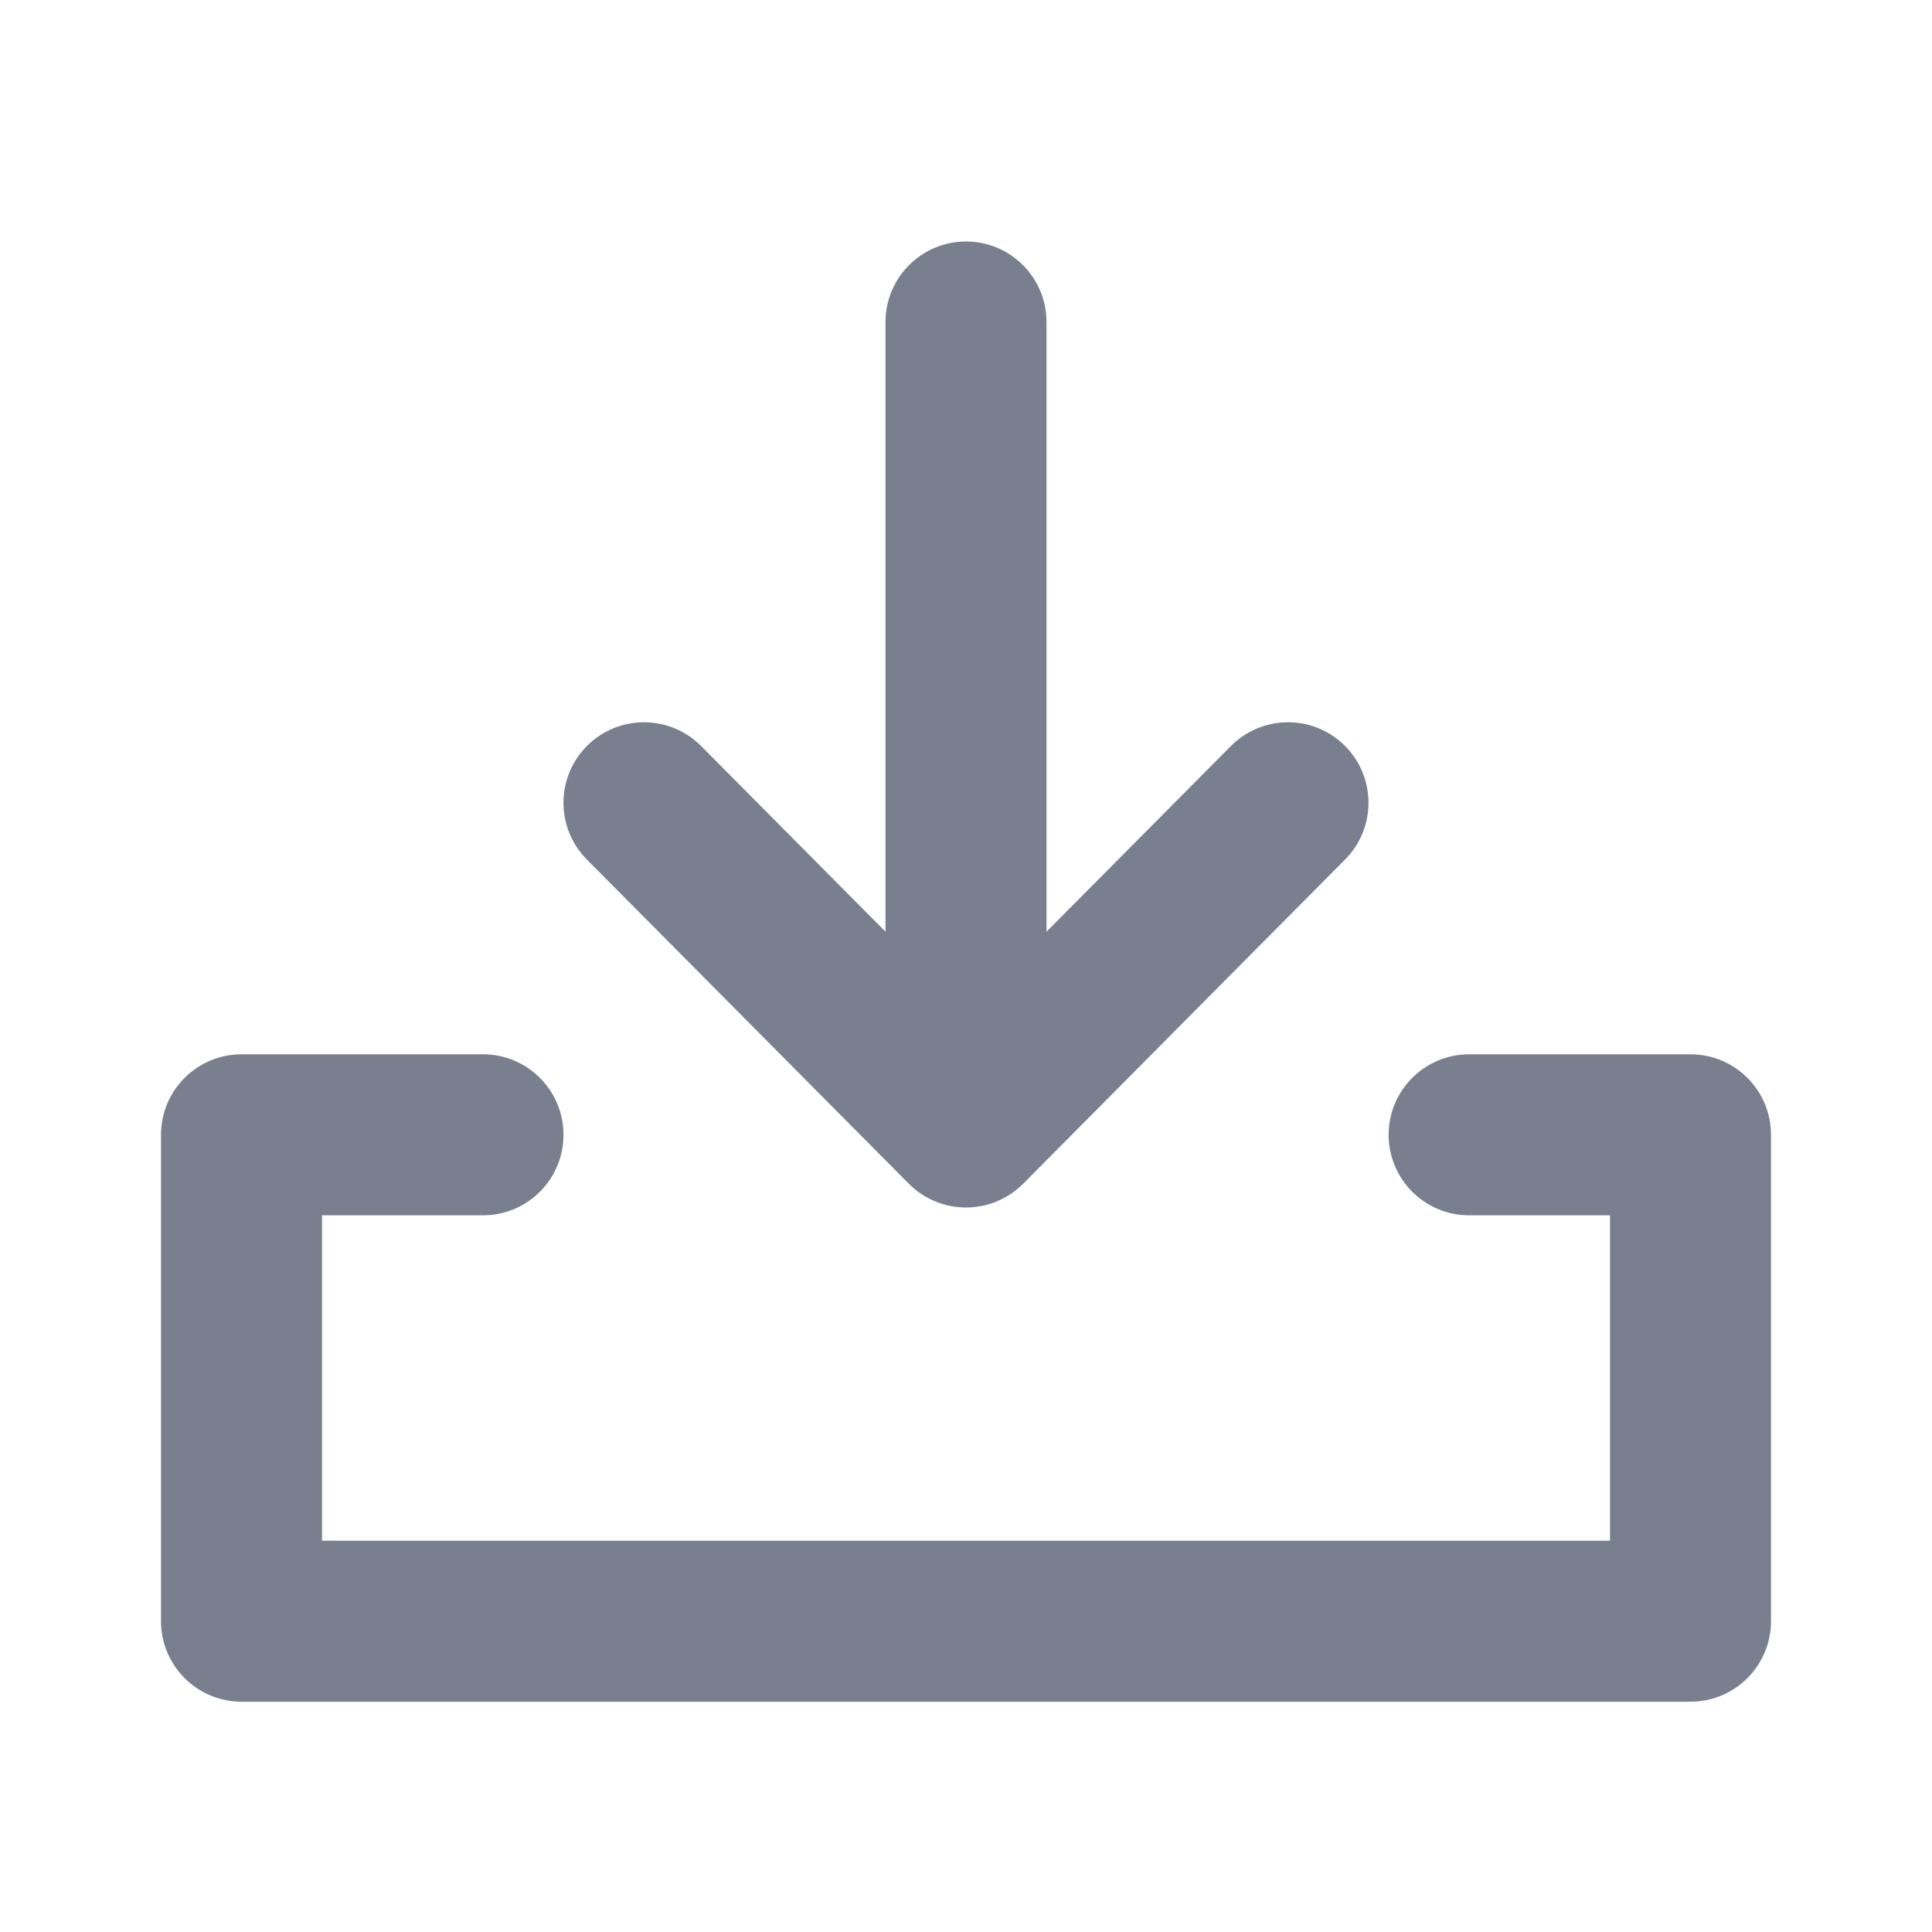
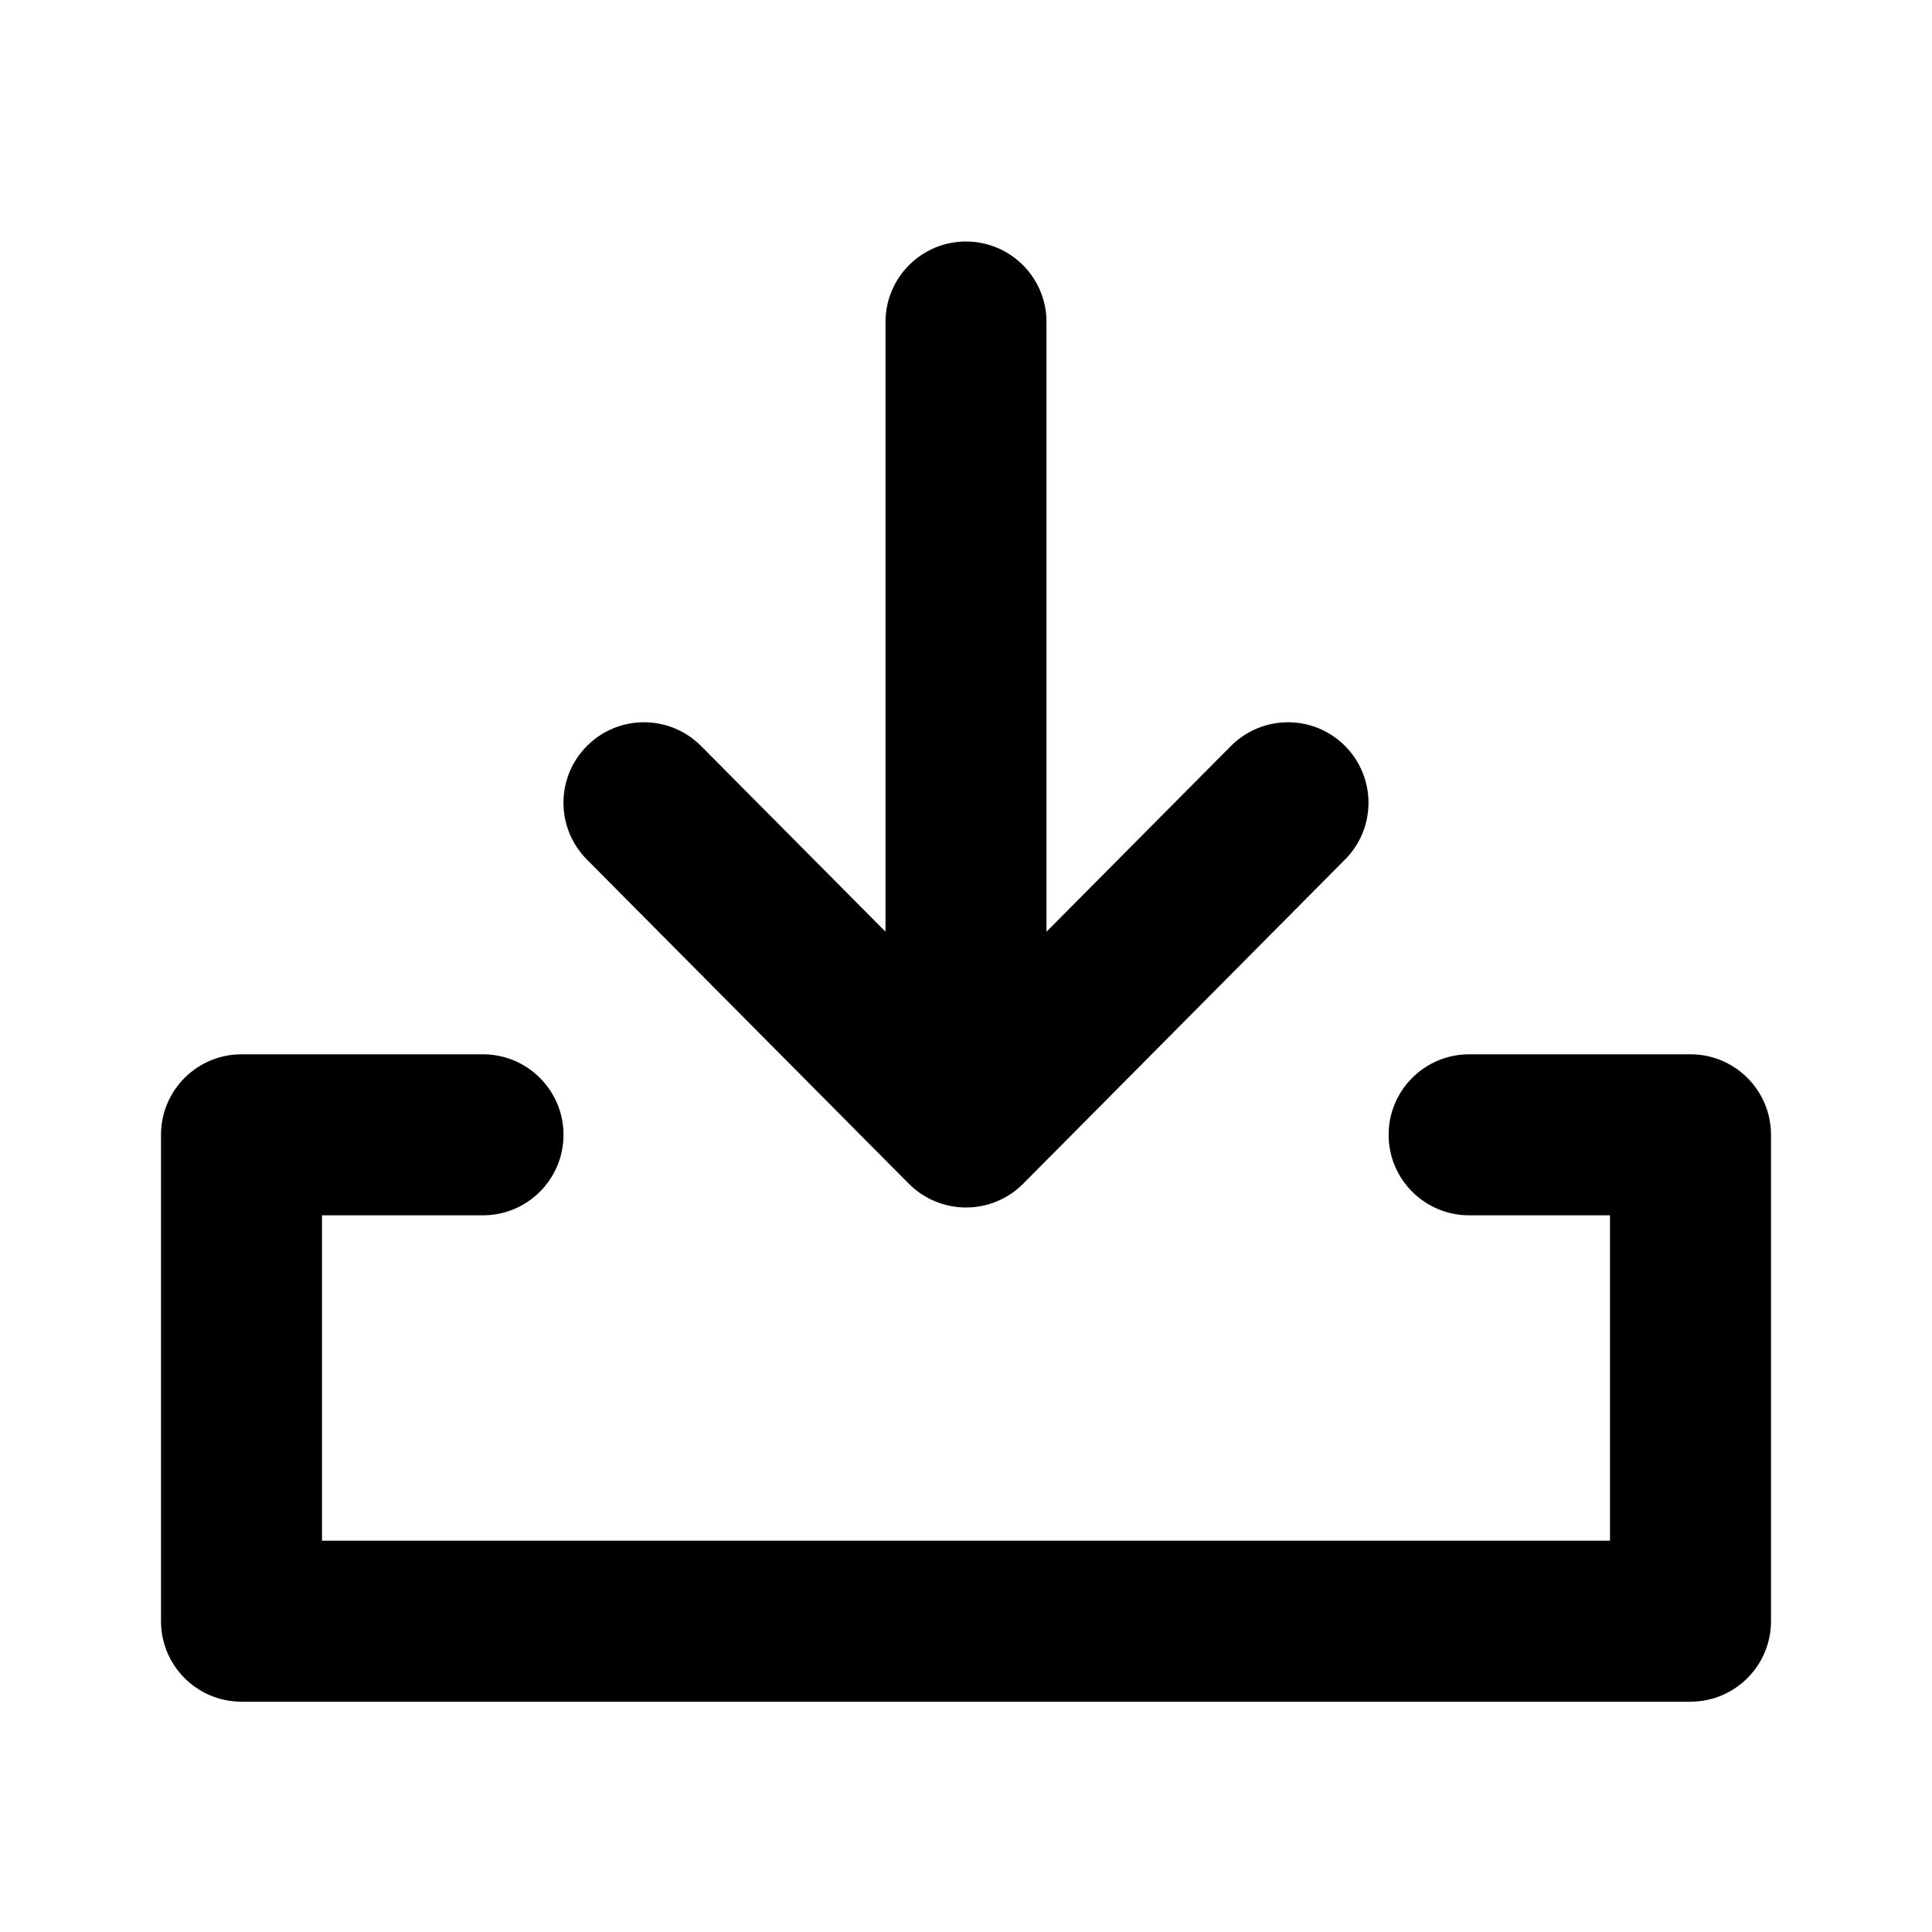
- <svg xmlns="http://www.w3.org/2000/svg" width="24" height="24" viewBox="0 0 24 24" fill="none">
-   <path fill-rule="evenodd" clip-rule="evenodd" d="M12 3C12.552 3 13 3.448 13 4V11.574L15.29 9.268C15.68 8.876 16.313 8.873 16.705 9.263C17.096 9.652 17.099 10.285 16.709 10.677L12.71 14.705C12.522 14.894 12.266 15 12 15C11.734 15 11.478 14.894 11.29 14.705L7.29 10.677C6.901 10.285 6.903 9.652 7.295 9.263C7.687 8.873 8.32 8.876 8.71 9.268L11 11.574V4C11 3.448 11.448 3 12 3Z" fill="#7A7F8F" />
-   <path fill-rule="evenodd" clip-rule="evenodd" d="M3 13.097H6C6.552 13.097 7 13.545 7 14.097C7 14.649 6.552 15.097 6 15.097H4V19.139H20V15.097H18.25C17.698 15.097 17.25 14.649 17.25 14.097C17.25 13.545 17.698 13.097 18.25 13.097H21C21.552 13.097 22 13.545 22 14.097V20.139C22 20.691 21.552 21.139 21 21.139H3C2.448 21.139 2 20.691 2 20.139V14.097C2 13.545 2.448 13.097 3 13.097Z" fill="#7A7F8F" />
+ <svg xmlns="http://www.w3.org/2000/svg" fill="currentColor" width="24" height="24" viewBox="0 0 24 24">
+   <path fill-rule="evenodd" clip-rule="evenodd" d="M12 3C12.552 3 13 3.448 13 4V11.574L15.29 9.268C15.68 8.876 16.313 8.873 16.705 9.263C17.096 9.652 17.099 10.285 16.709 10.677L12.71 14.705C12.522 14.894 12.266 15 12 15C11.734 15 11.478 14.894 11.29 14.705L7.29 10.677C6.901 10.285 6.903 9.652 7.295 9.263C7.687 8.873 8.32 8.876 8.71 9.268L11 11.574V4C11 3.448 11.448 3 12 3Z" />
+   <path fill-rule="evenodd" clip-rule="evenodd" d="M3 13.097H6C6.552 13.097 7 13.545 7 14.097C7 14.649 6.552 15.097 6 15.097H4V19.139H20V15.097H18.25C17.698 15.097 17.25 14.649 17.25 14.097C17.25 13.545 17.698 13.097 18.25 13.097H21C21.552 13.097 22 13.545 22 14.097V20.139C22 20.691 21.552 21.139 21 21.139H3C2.448 21.139 2 20.691 2 20.139V14.097C2 13.545 2.448 13.097 3 13.097Z" />
</svg>
